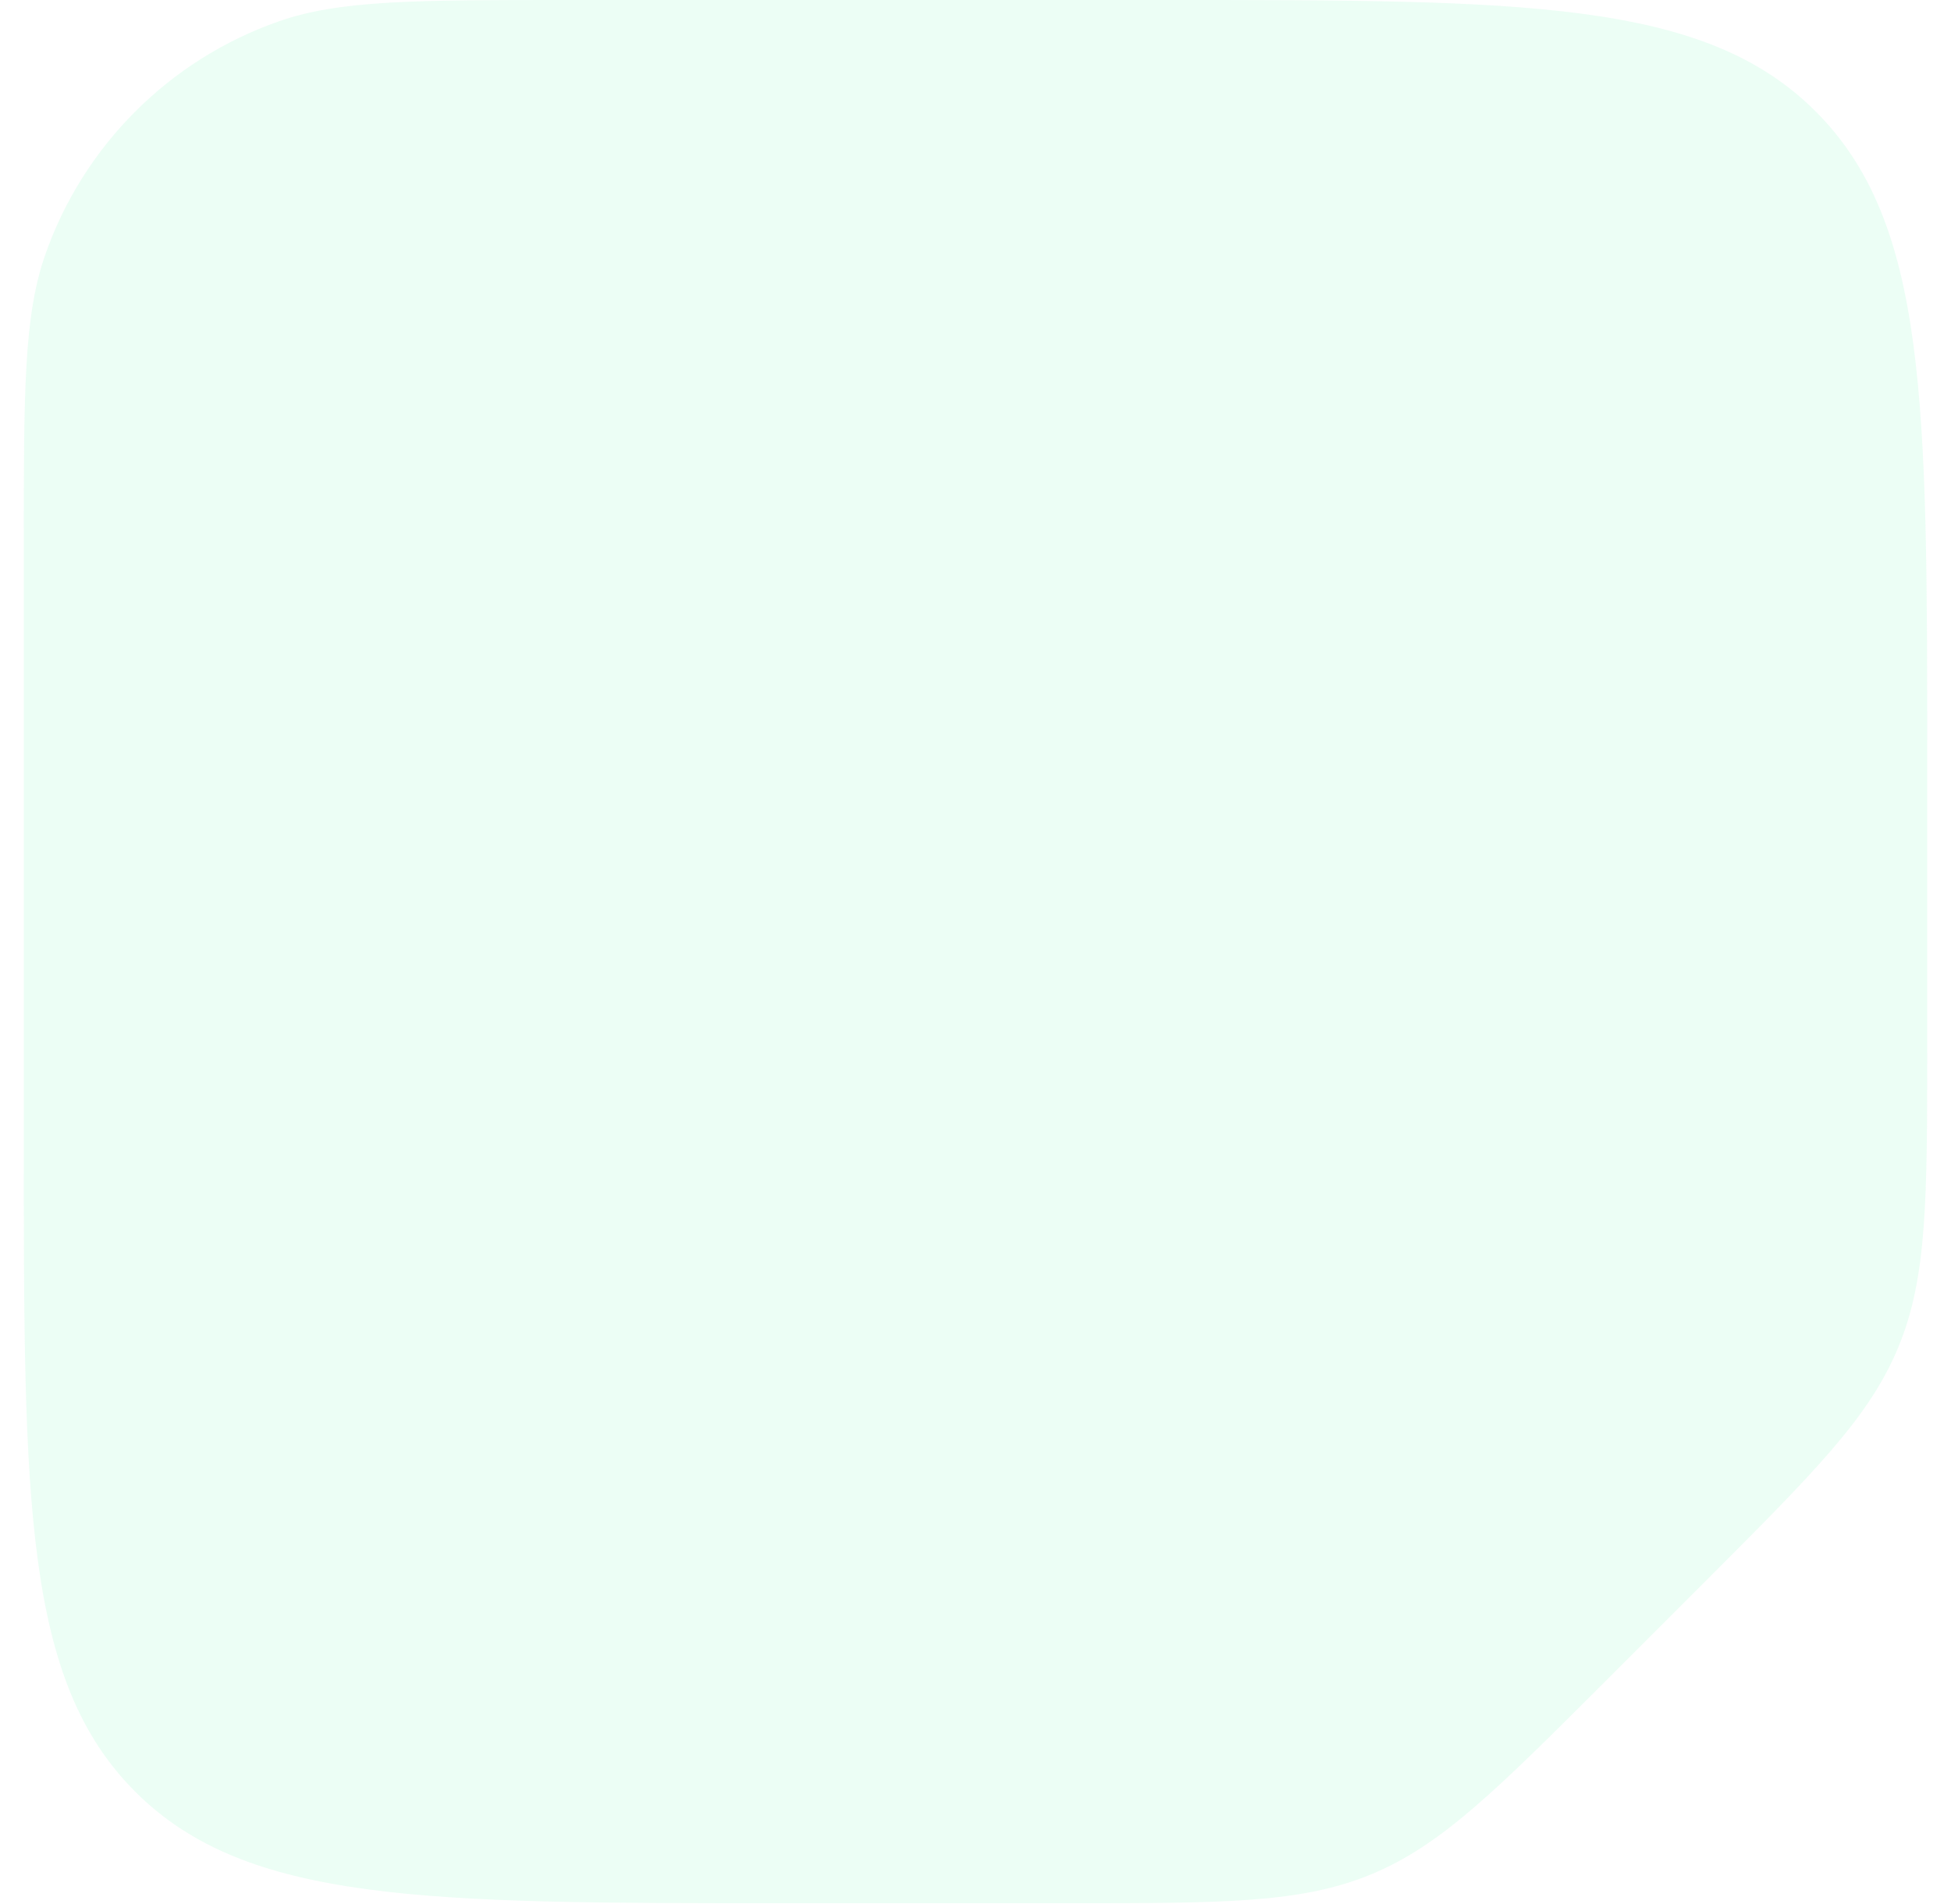
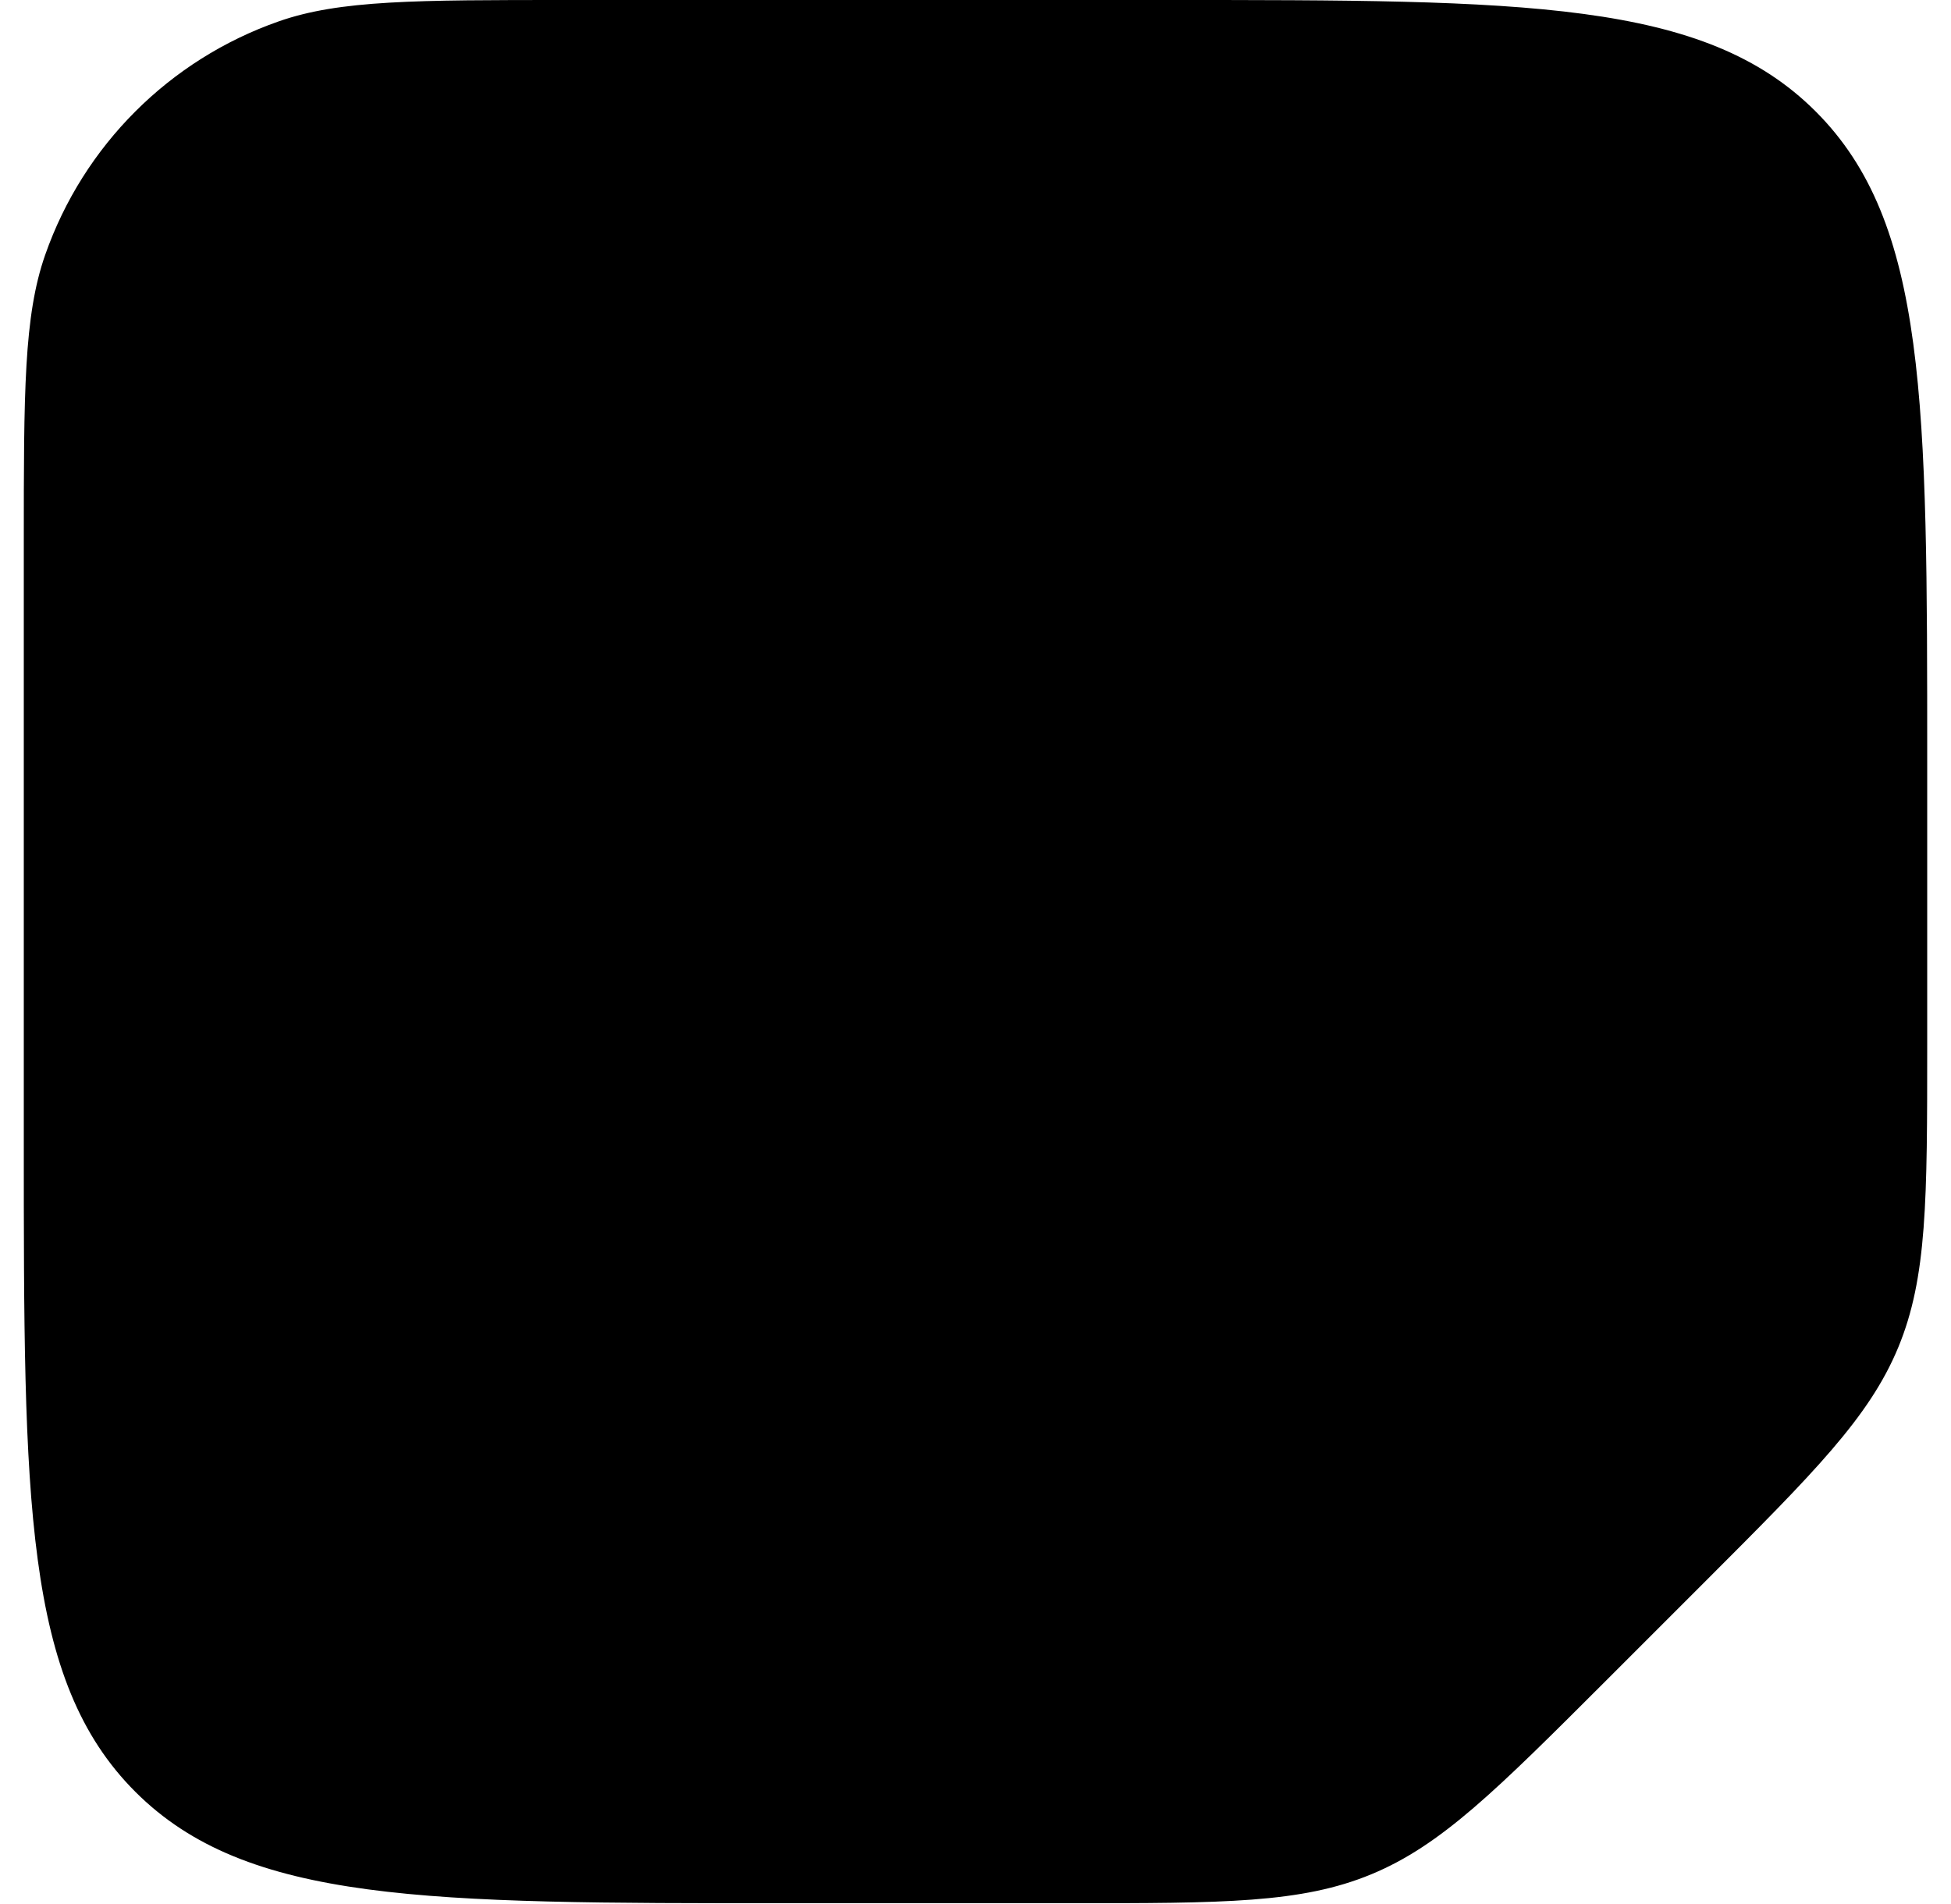
- <svg xmlns="http://www.w3.org/2000/svg" width="41" height="40" viewBox="0 0 41 40" fill="none">
-   <path d="M24.5 0H11.929C8.737 0 7.141 0 5.858 0.449C3.56 1.253 1.753 3.06 0.949 5.358C0.5 6.641 0.5 8.237 0.5 11.429V24C0.5 31.543 0.5 35.314 2.843 37.657C5.186 40 8.958 40 16.5 40H22.444C25.714 40 27.349 40 28.819 39.391C30.289 38.782 31.445 37.626 33.758 35.314L35.814 33.258C38.126 30.945 39.282 29.789 39.891 28.319C40.5 26.849 40.5 25.214 40.5 21.944V16C40.5 8.458 40.5 4.686 38.157 2.343C35.814 0 32.042 0 24.5 0Z" fill="#5FF4AD" fill-opacity="0.12" />
+ <svg xmlns="http://www.w3.org/2000/svg" width="41" height="40" viewBox="0 0 41 40">
+   <path d="M24.5 0H11.929C8.737 0 7.141 0 5.858 0.449C3.56 1.253 1.753 3.06 0.949 5.358C0.5 6.641 0.5 8.237 0.5 11.429V24C0.5 31.543 0.5 35.314 2.843 37.657C5.186 40 8.958 40 16.5 40H22.444C25.714 40 27.349 40 28.819 39.391C30.289 38.782 31.445 37.626 33.758 35.314L35.814 33.258C38.126 30.945 39.282 29.789 39.891 28.319C40.5 26.849 40.5 25.214 40.5 21.944V16C40.5 8.458 40.5 4.686 38.157 2.343C35.814 0 32.042 0 24.5 0Z" />
</svg>
